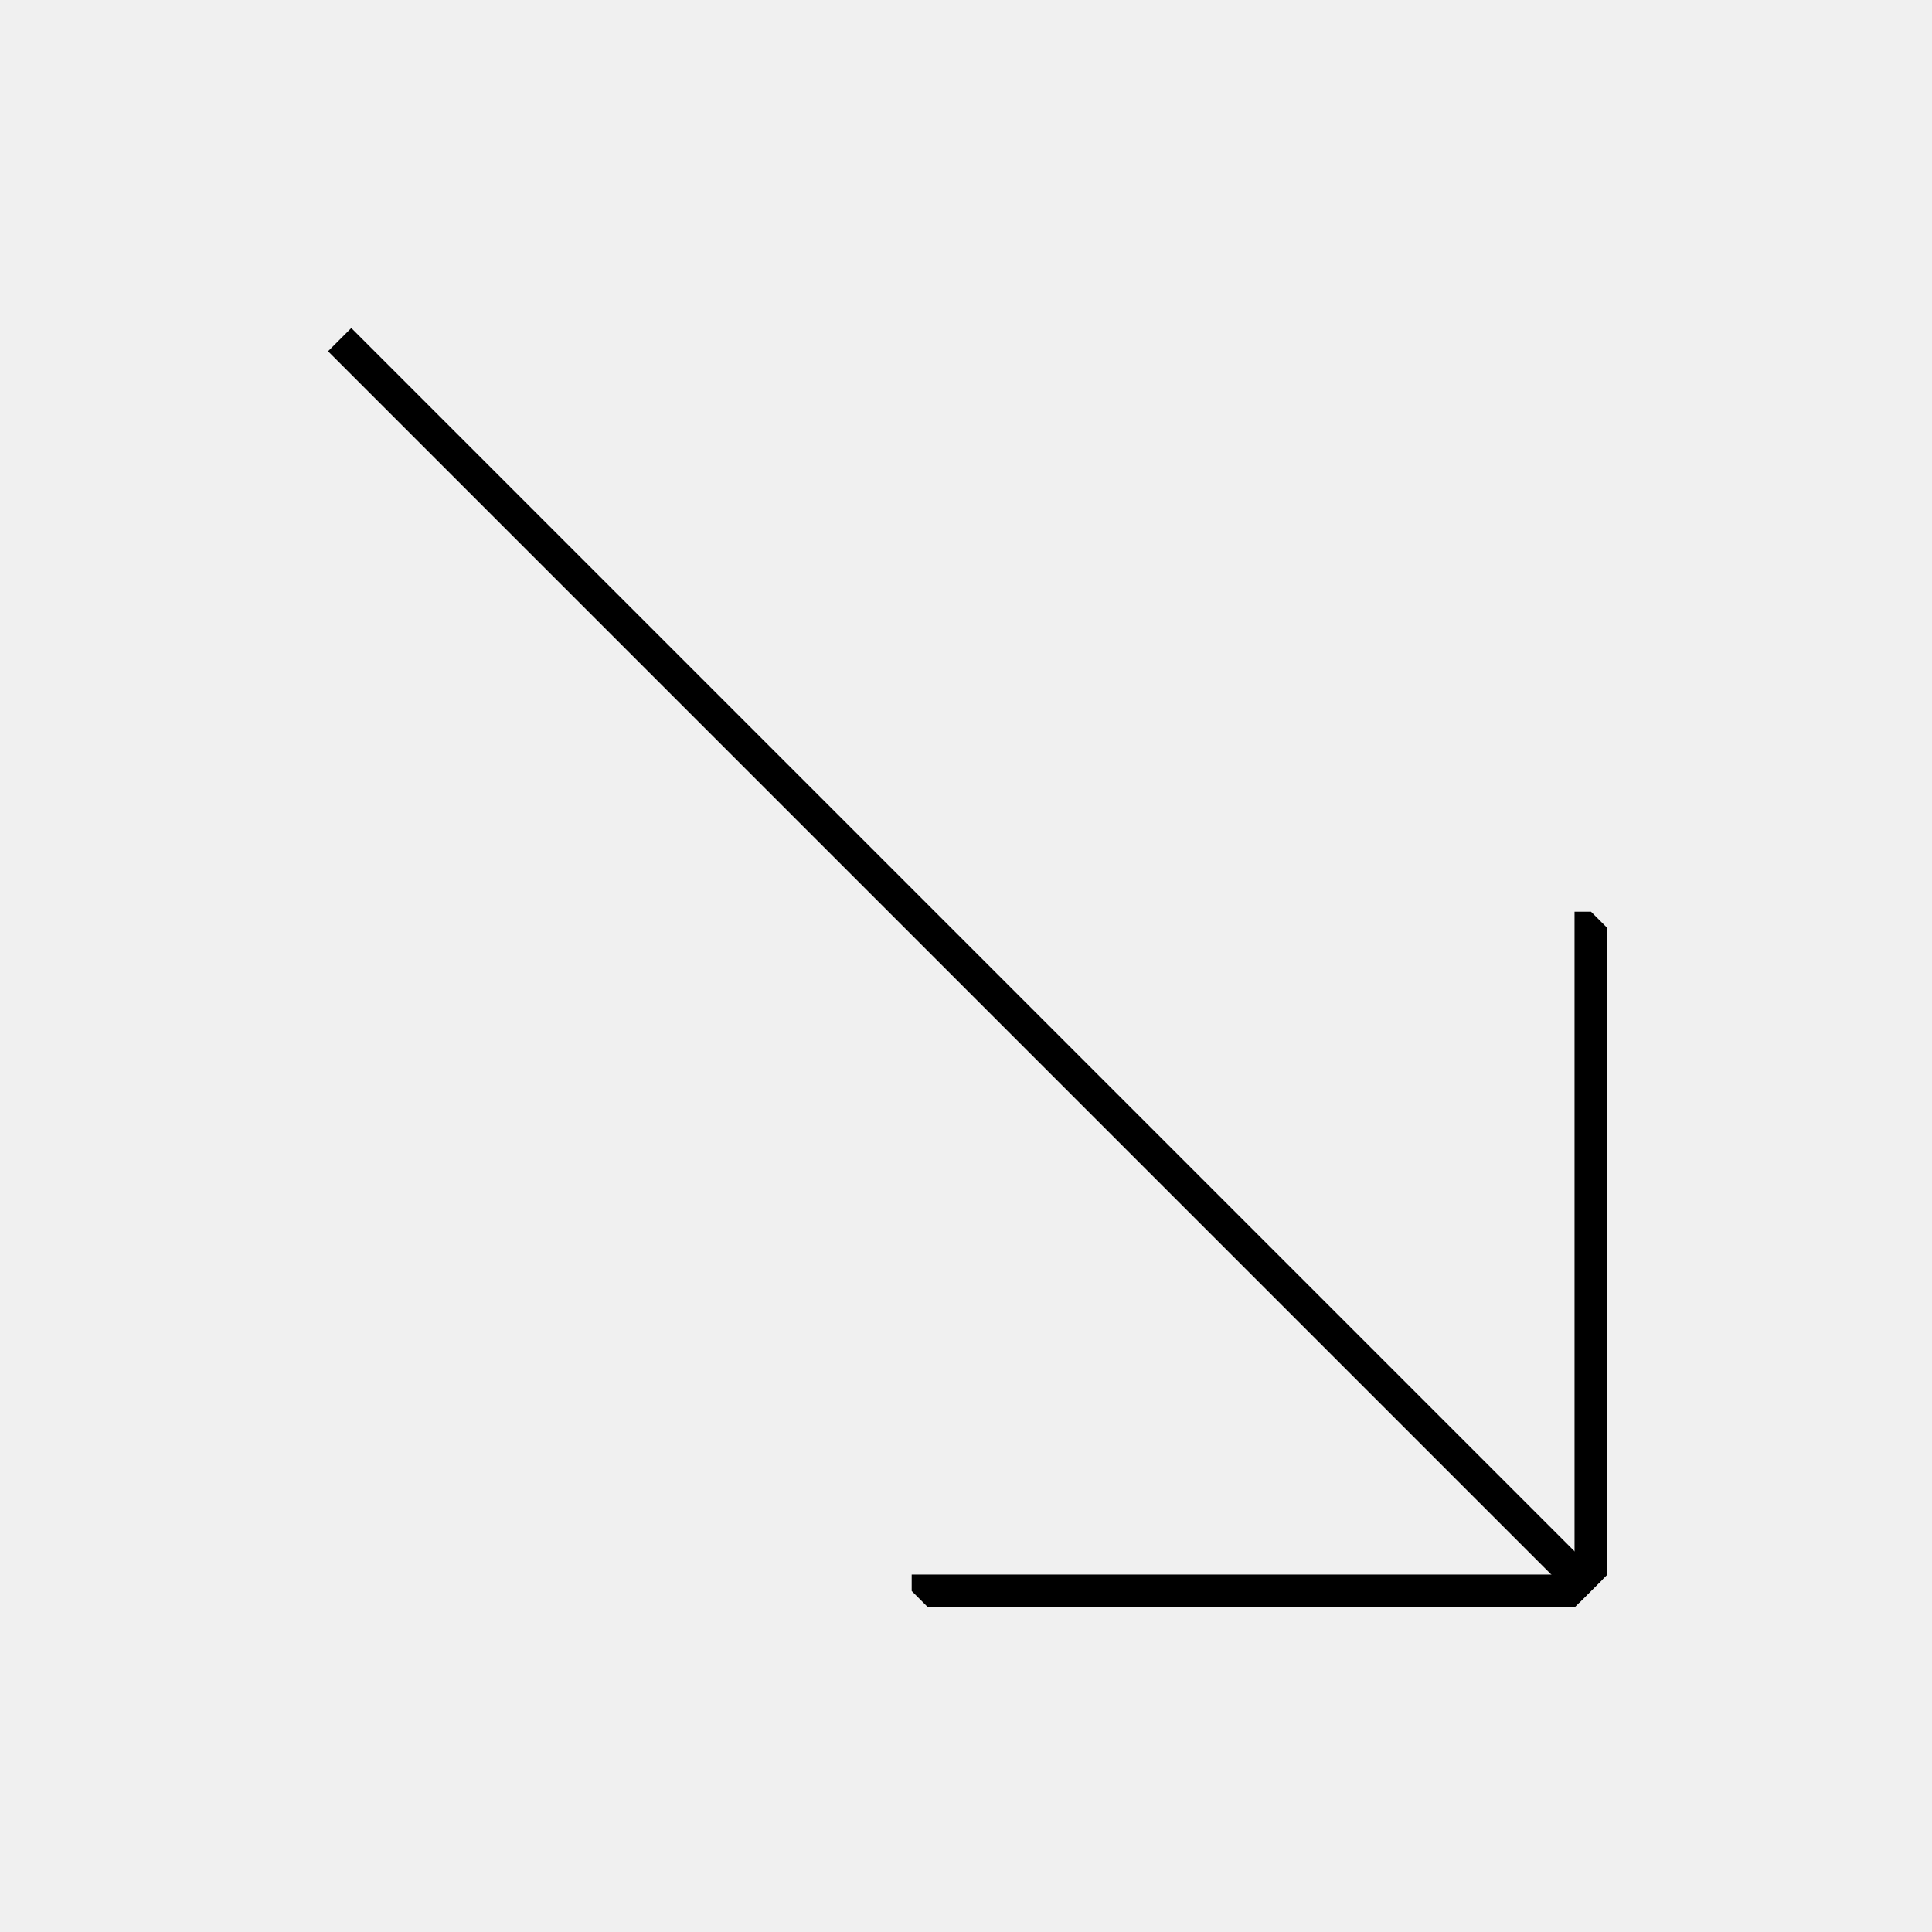
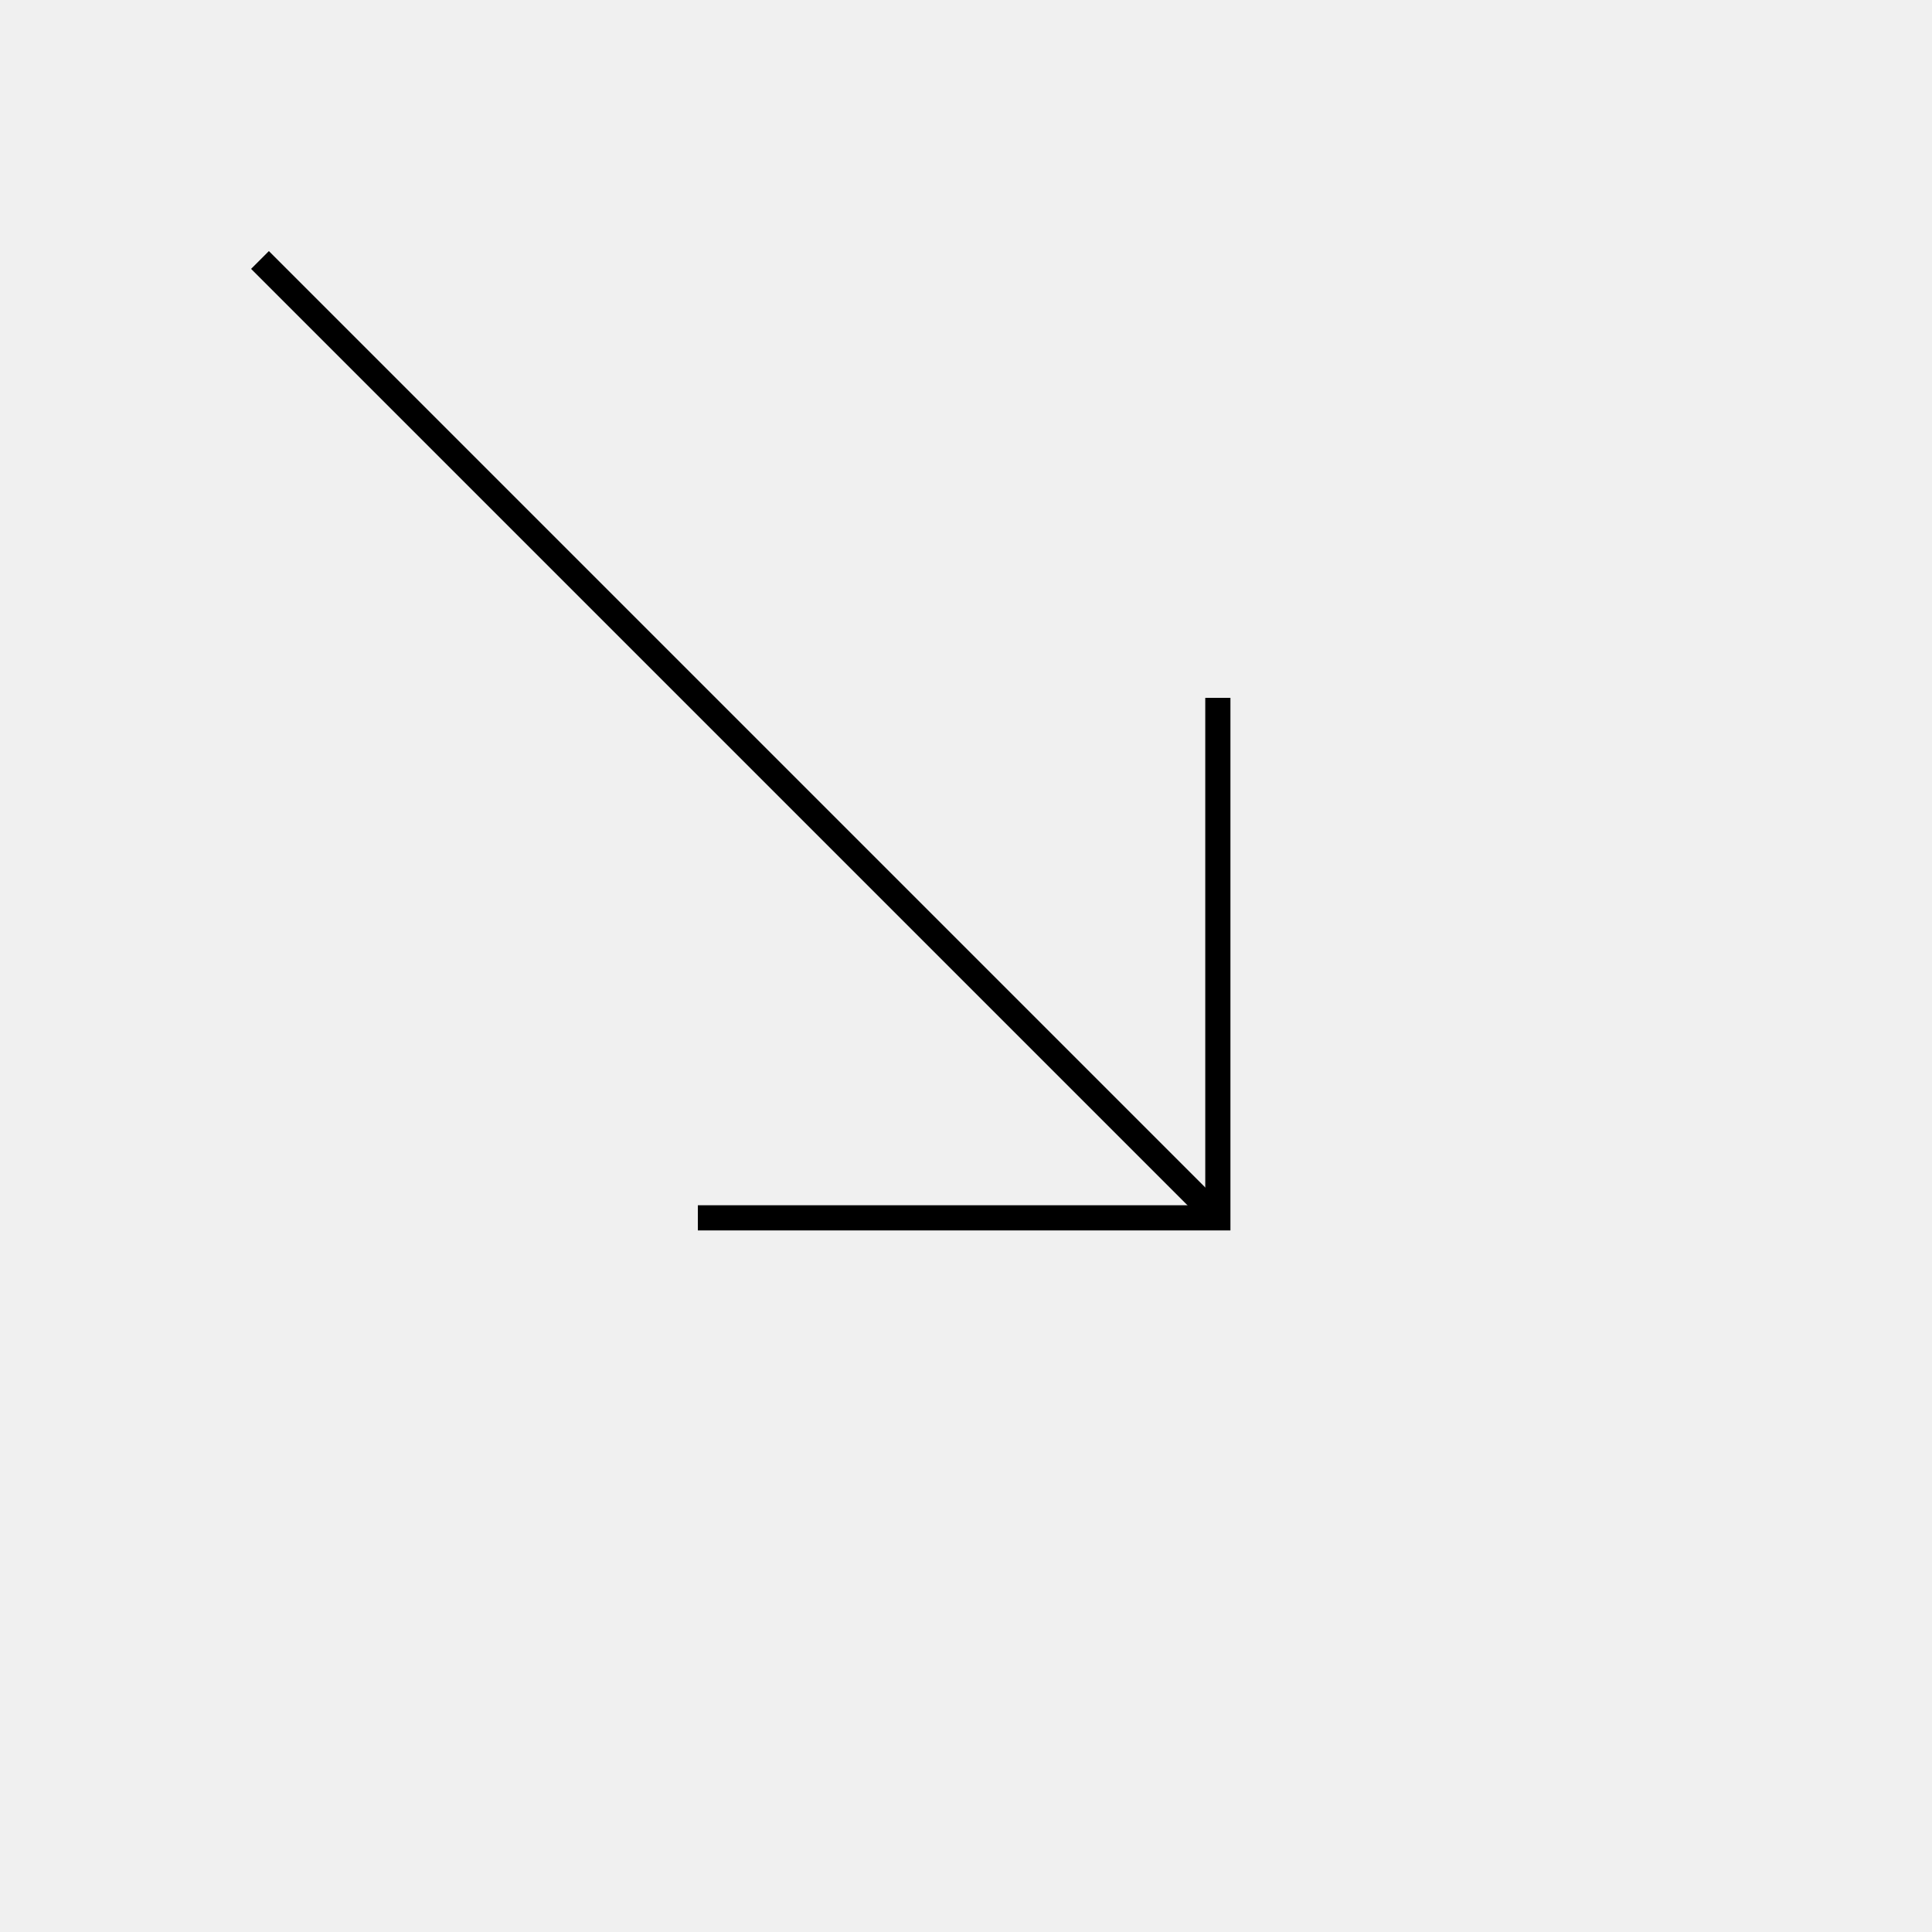
- <svg xmlns="http://www.w3.org/2000/svg" width="235" height="235" viewBox="0 0 235 235" fill="none">
-   <g clip-path="url(#clip0_397_2496)">
-     <path d="M193.52 110.893V193.519H110.893" stroke="black" stroke-width="4" />
-     <path d="M41.313 41.313L193.521 193.521" stroke="black" stroke-width="4" />
-   </g>
-   <defs>
-     <clipPath id="clip0_397_2496">
-       <rect width="116.852" height="215.254" fill="white" transform="matrix(-0.707107 0.707107 0.707107 0.707107 82.627 0)" />
-     </clipPath>
-   </defs>
+ <svg xmlns="http://www.w3.org/2000/svg" width="307" height="307" viewBox="0 0 307 307" fill="none">
+   <path d="M193.52 110.893V193.519H110.893" stroke="black" stroke-width="4" />
+   <path d="M41.313 41.313L193.521 193.521" stroke="black" stroke-width="4" />
</svg>
